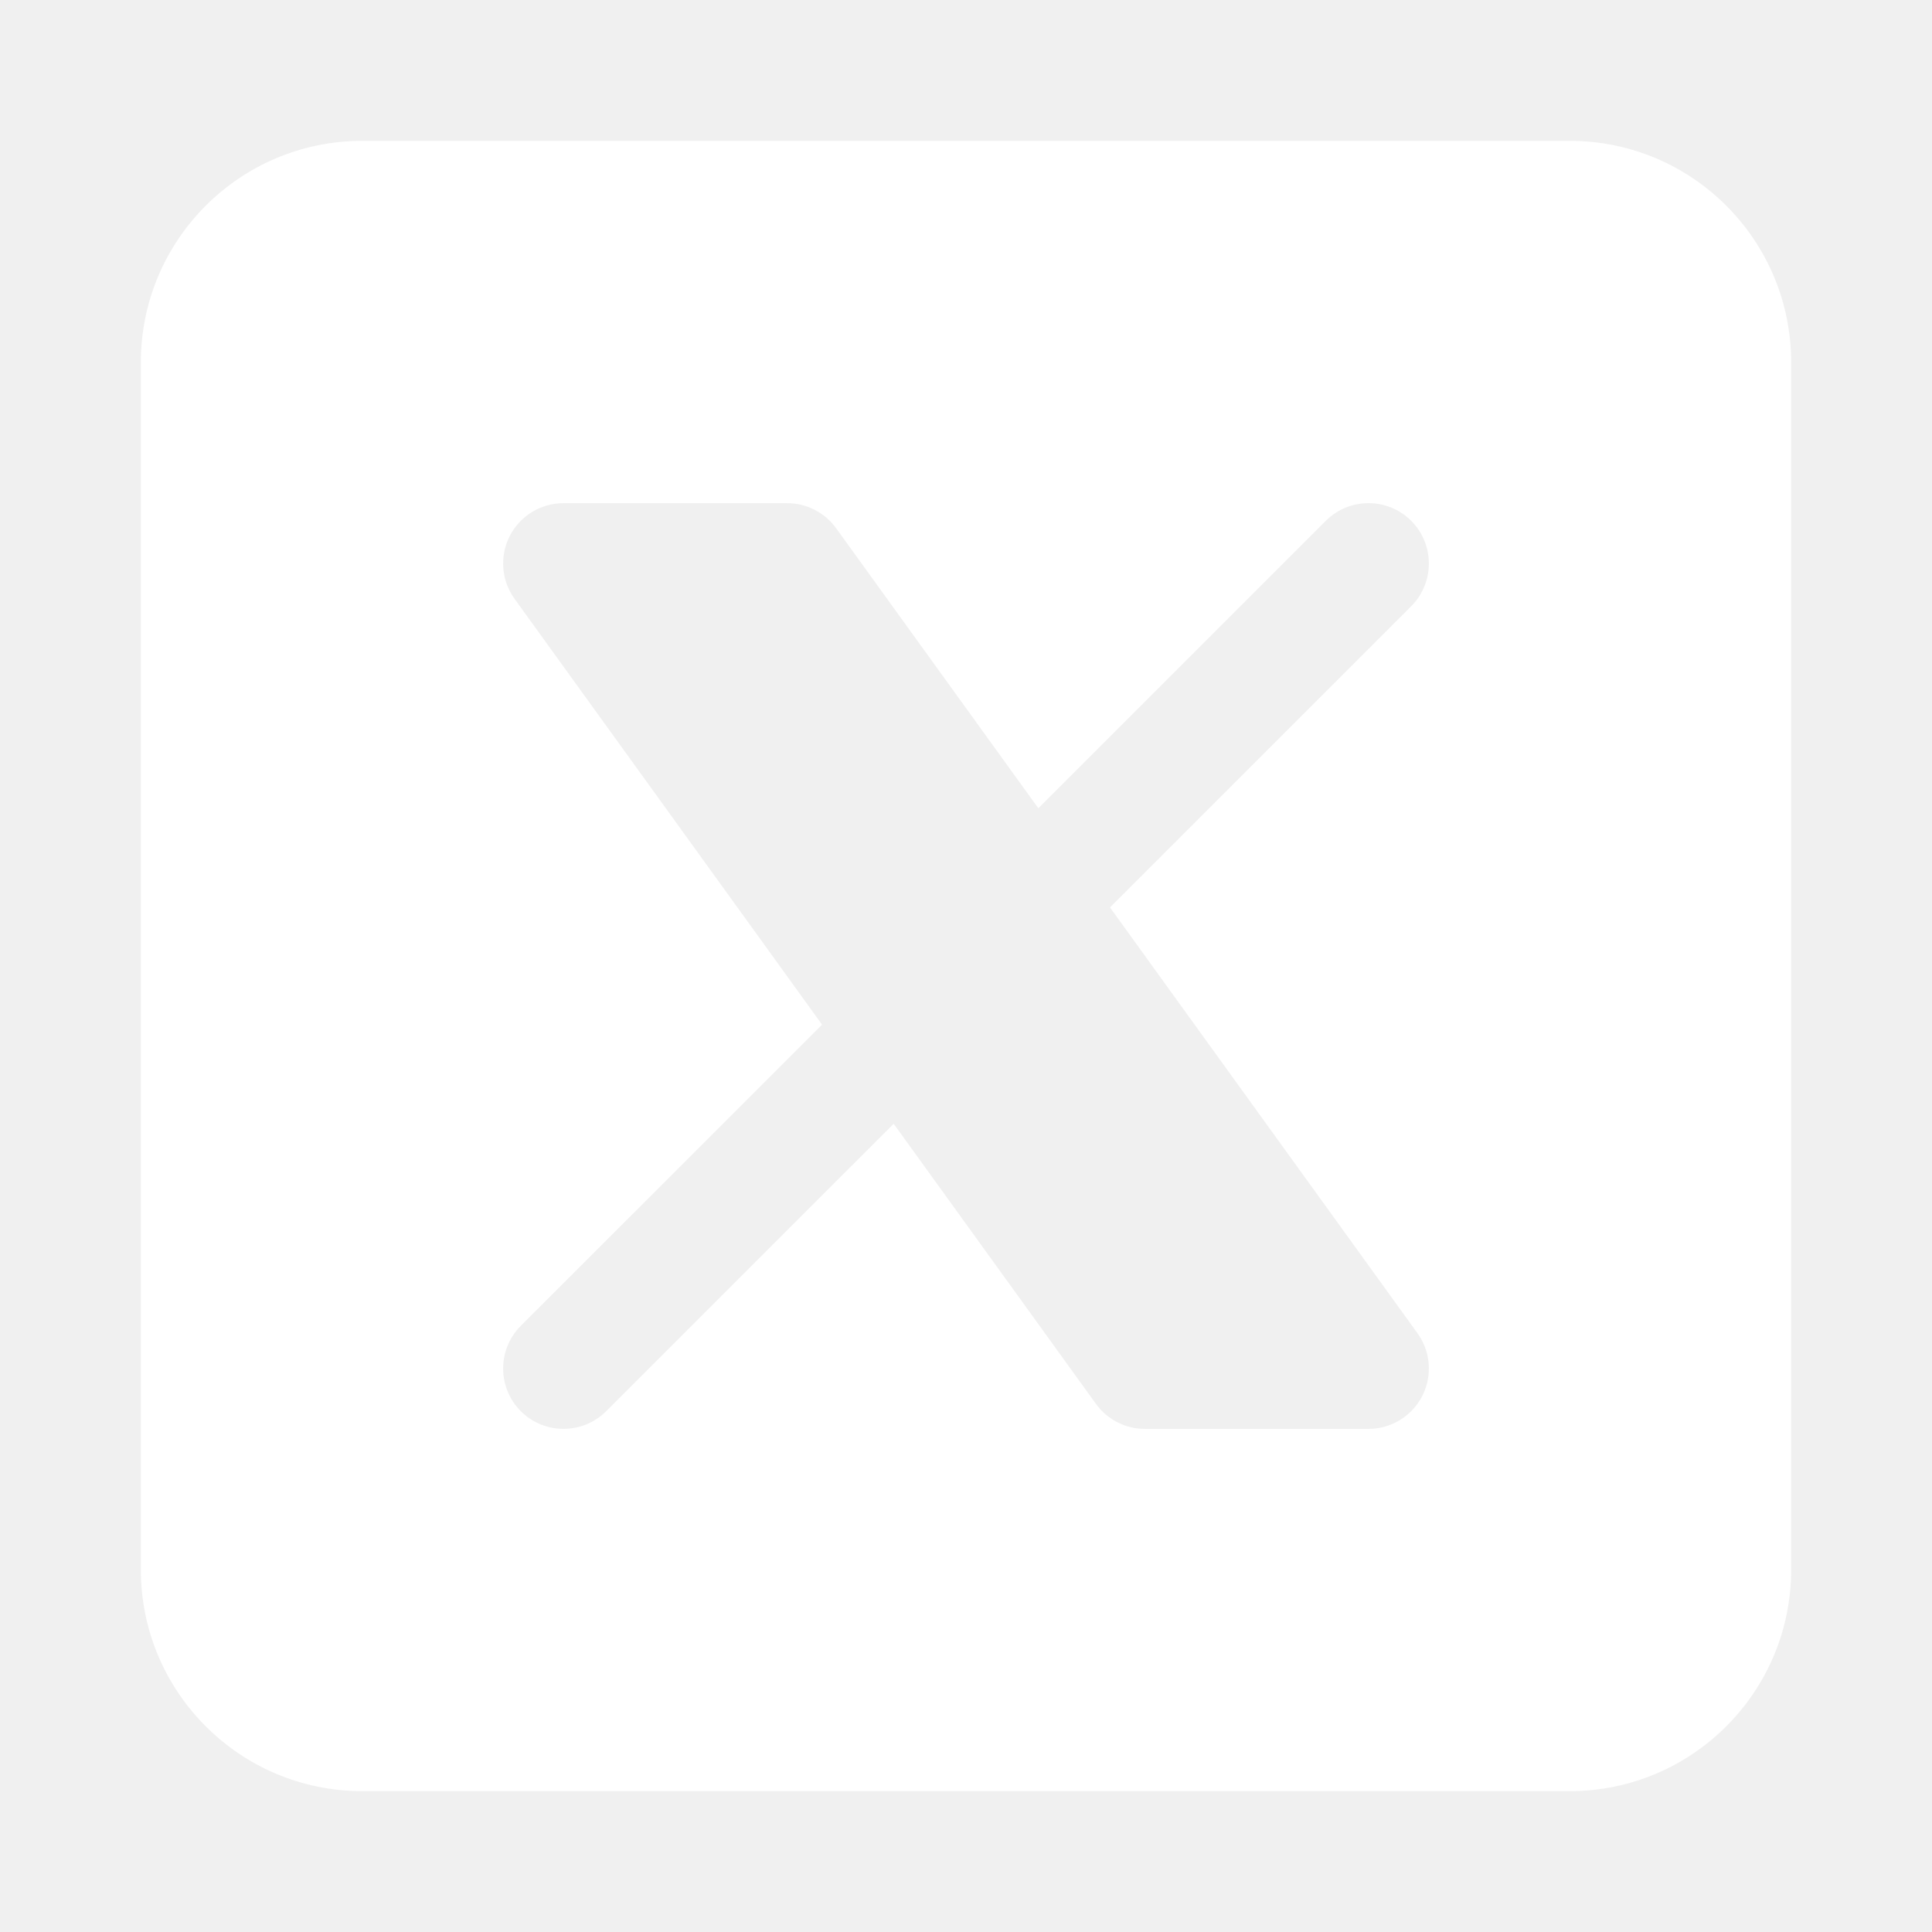
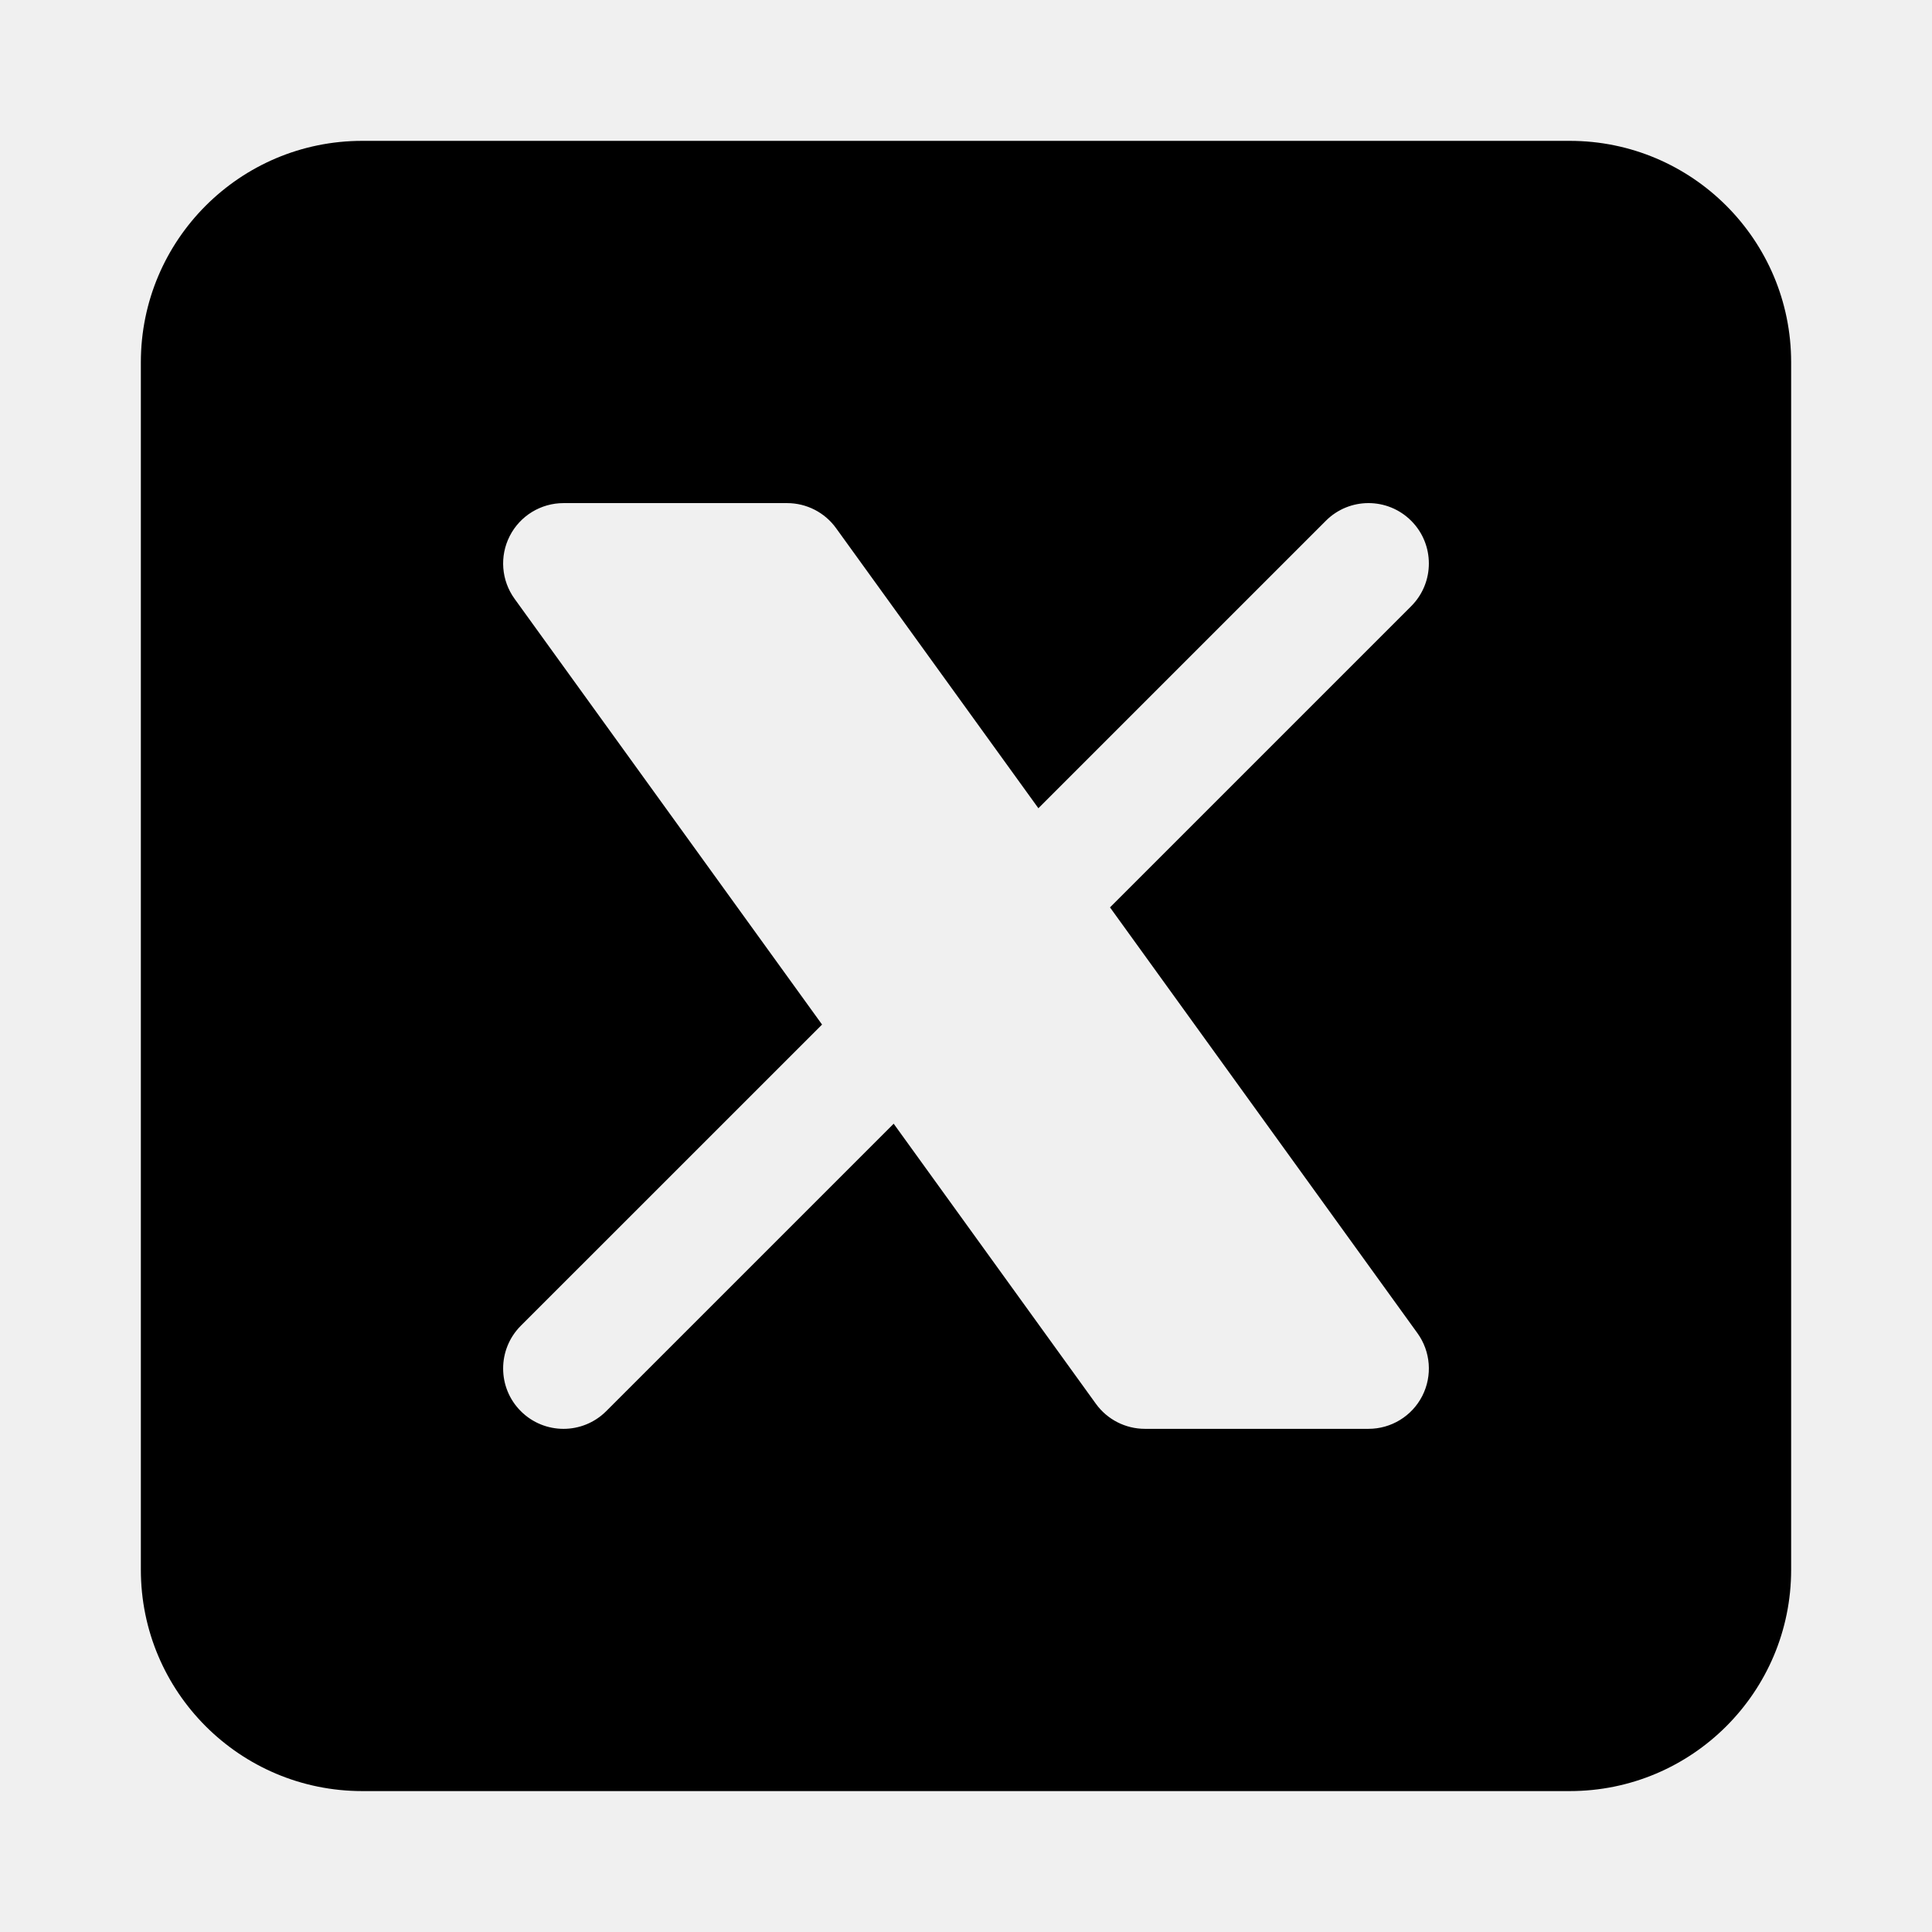
<svg xmlns="http://www.w3.org/2000/svg" width="32" height="32" viewBox="0 0 32 32" fill="none">
-   <g id="new-twitter-rectangle">
-     <path id="Vector" fill-rule="evenodd" clip-rule="evenodd" d="M6 2.333C3.975 2.333 2.333 3.975 2.333 6V26C2.333 28.025 3.975 29.667 6 29.667H26C28.025 29.667 29.667 28.025 29.667 26V6C29.667 3.975 28.025 2.333 26 2.333H6ZM9.333 8.334C8.958 8.334 8.614 8.544 8.443 8.878C8.272 9.213 8.303 9.615 8.523 9.919L13.616 16.971L8.626 21.96C8.236 22.35 8.236 22.983 8.626 23.374C9.017 23.764 9.65 23.764 10.04 23.374L14.802 18.613L18.152 23.252C18.34 23.513 18.642 23.667 18.963 23.667H22.667C23.042 23.667 23.386 23.456 23.557 23.122C23.728 22.788 23.697 22.386 23.477 22.081L18.385 15.03L23.374 10.041C23.764 9.65 23.764 9.017 23.374 8.626C22.983 8.236 22.35 8.236 21.96 8.626L17.198 13.387L13.848 8.748C13.66 8.488 13.358 8.334 13.037 8.334H9.333Z" fill="white" />
-   </g>
+   <path fill-rule="evenodd" clip-rule="evenodd" d="M6 2.333C3.975 2.333 2.333 3.975 2.333 6V26C2.333 28.025 3.975 29.666 6 29.666H26C28.025 29.666 29.667 28.025 29.667 26V6C29.667 3.975 28.025 2.333 26 2.333H6ZM9.334 8.333C8.958 8.333 8.614 8.543 8.443 8.878C8.272 9.212 8.303 9.614 8.523 9.918L13.616 16.97L8.626 21.959C8.236 22.35 8.236 22.983 8.626 23.373C9.017 23.764 9.65 23.764 10.041 23.373L14.802 18.612L18.152 23.252C18.34 23.512 18.642 23.666 18.963 23.666H22.667C23.042 23.666 23.386 23.456 23.557 23.122C23.728 22.787 23.697 22.385 23.477 22.081L18.385 15.029L23.374 10.04C23.764 9.65 23.764 9.016 23.374 8.626C22.983 8.235 22.35 8.235 21.96 8.626L17.199 13.387L13.848 8.748C13.66 8.487 13.358 8.333 13.037 8.333H9.334Z" fill="black" />
</svg>
